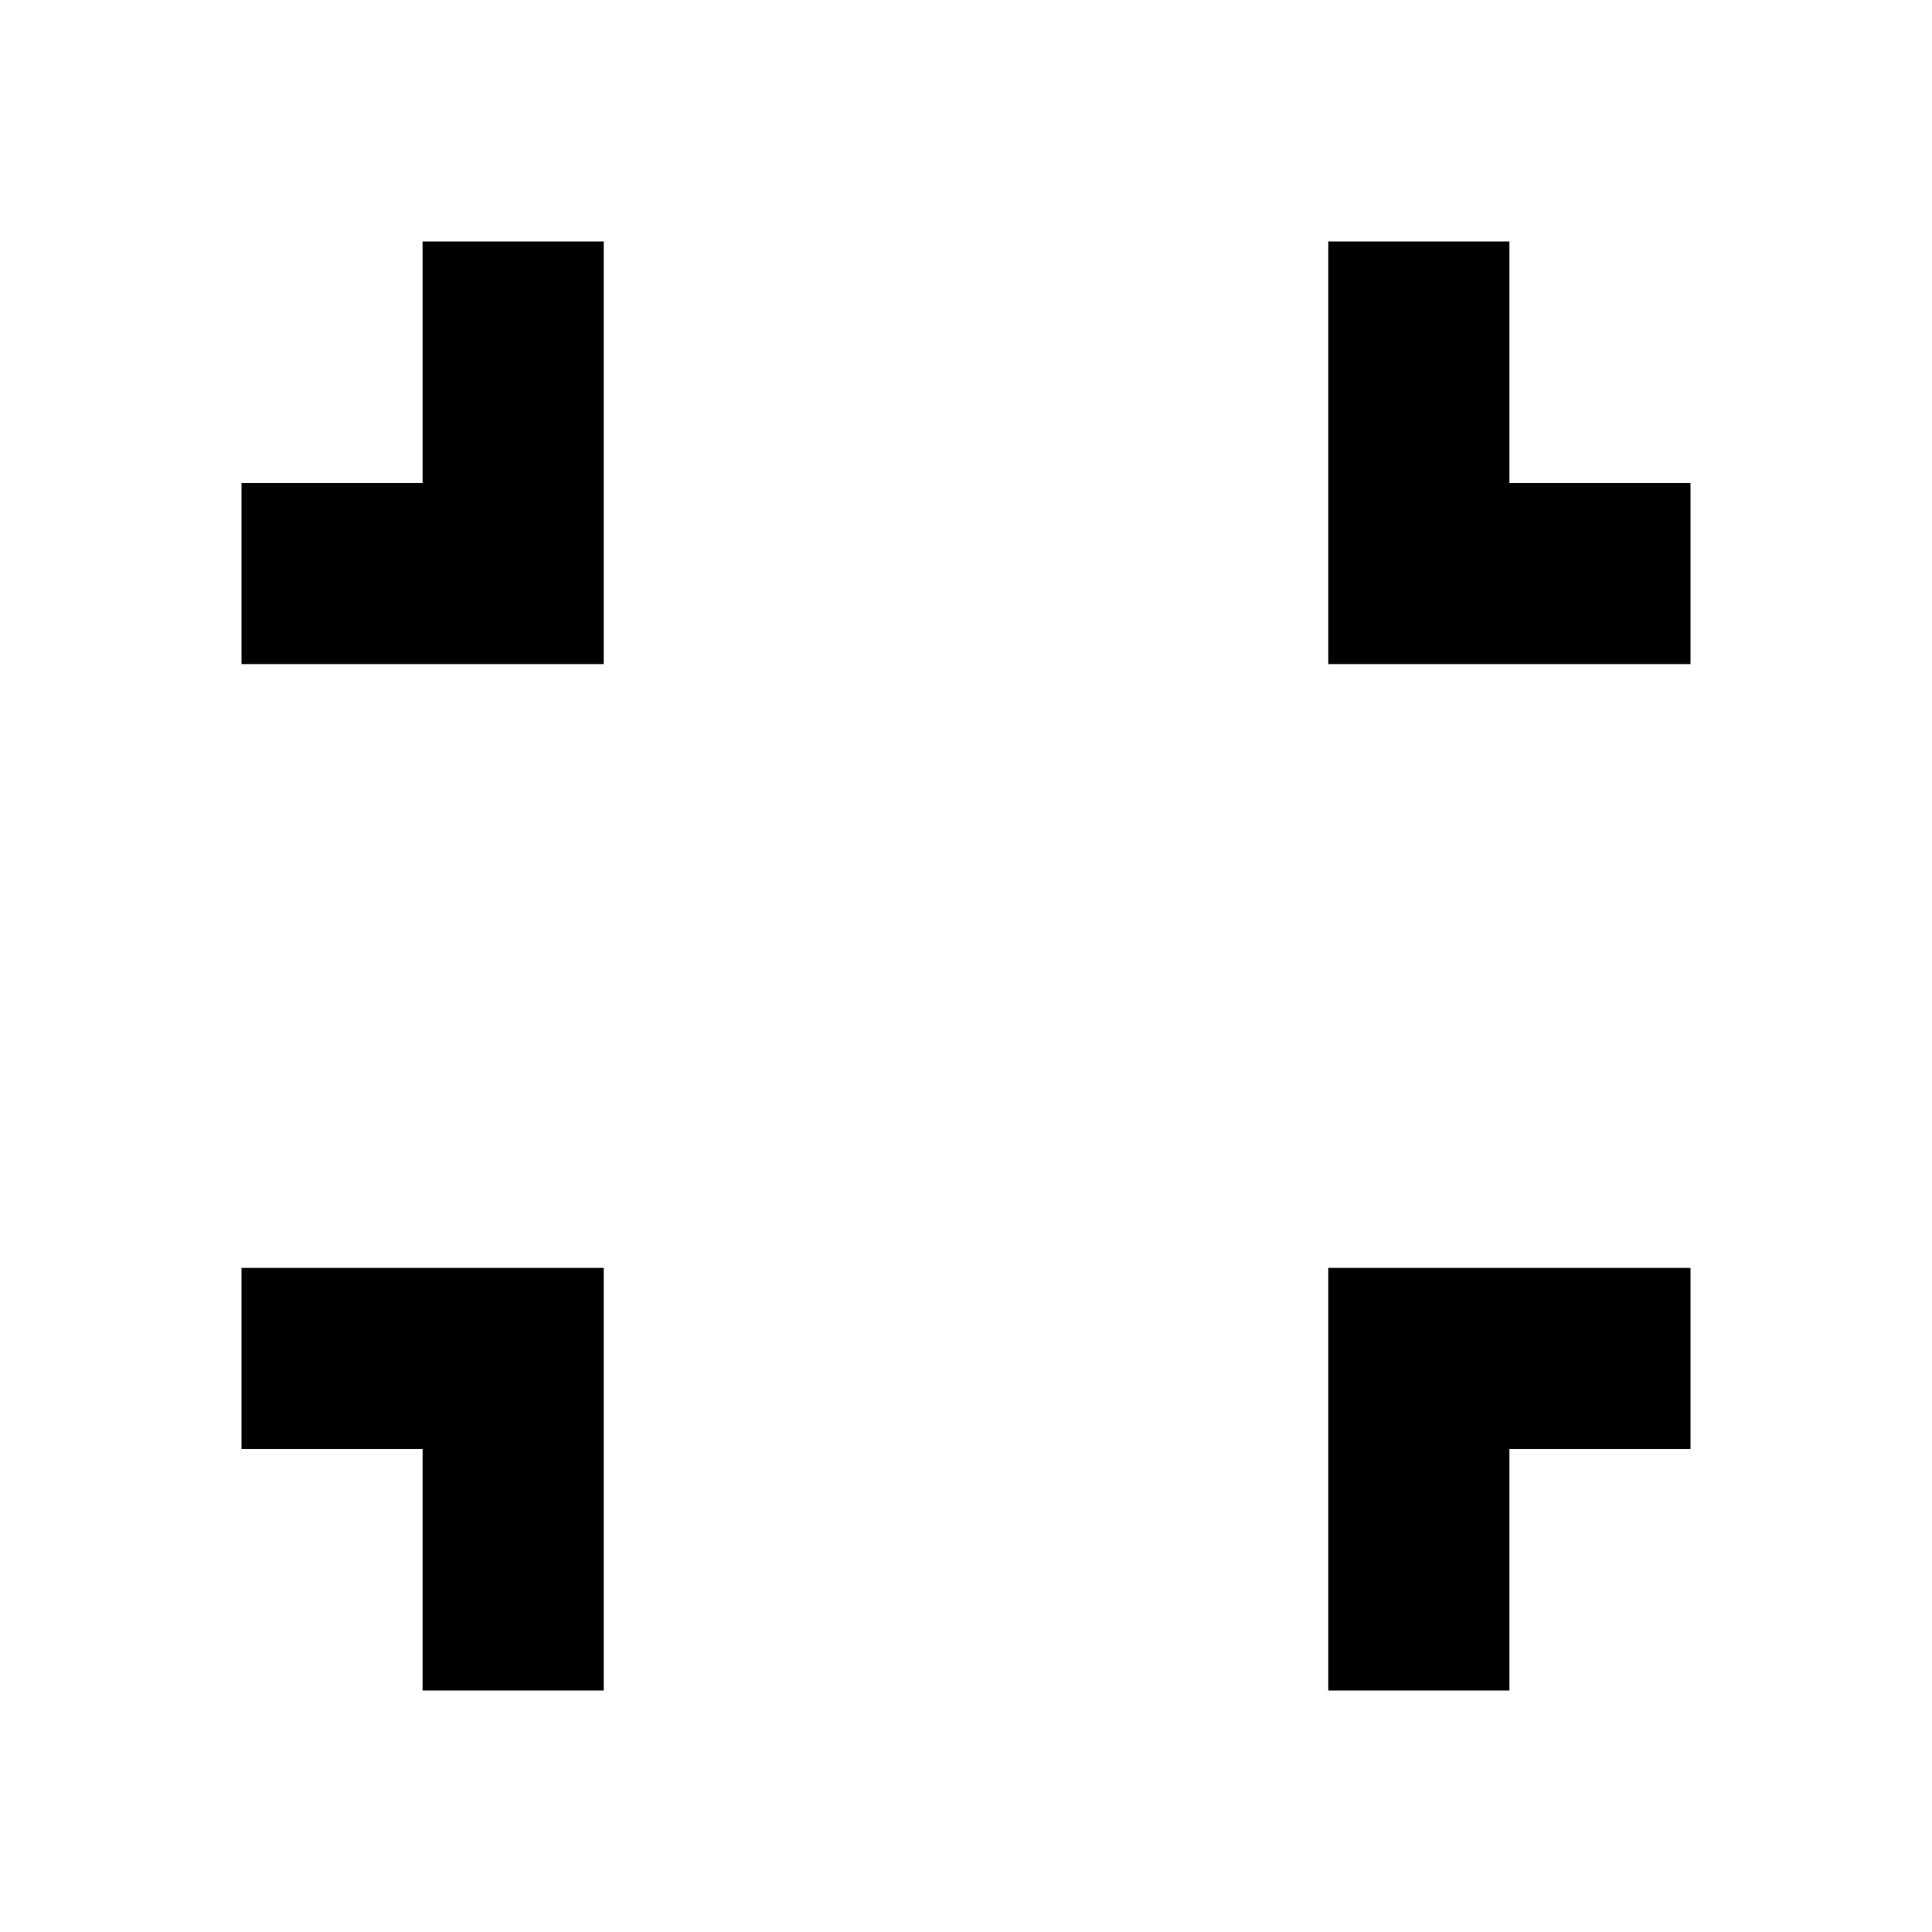
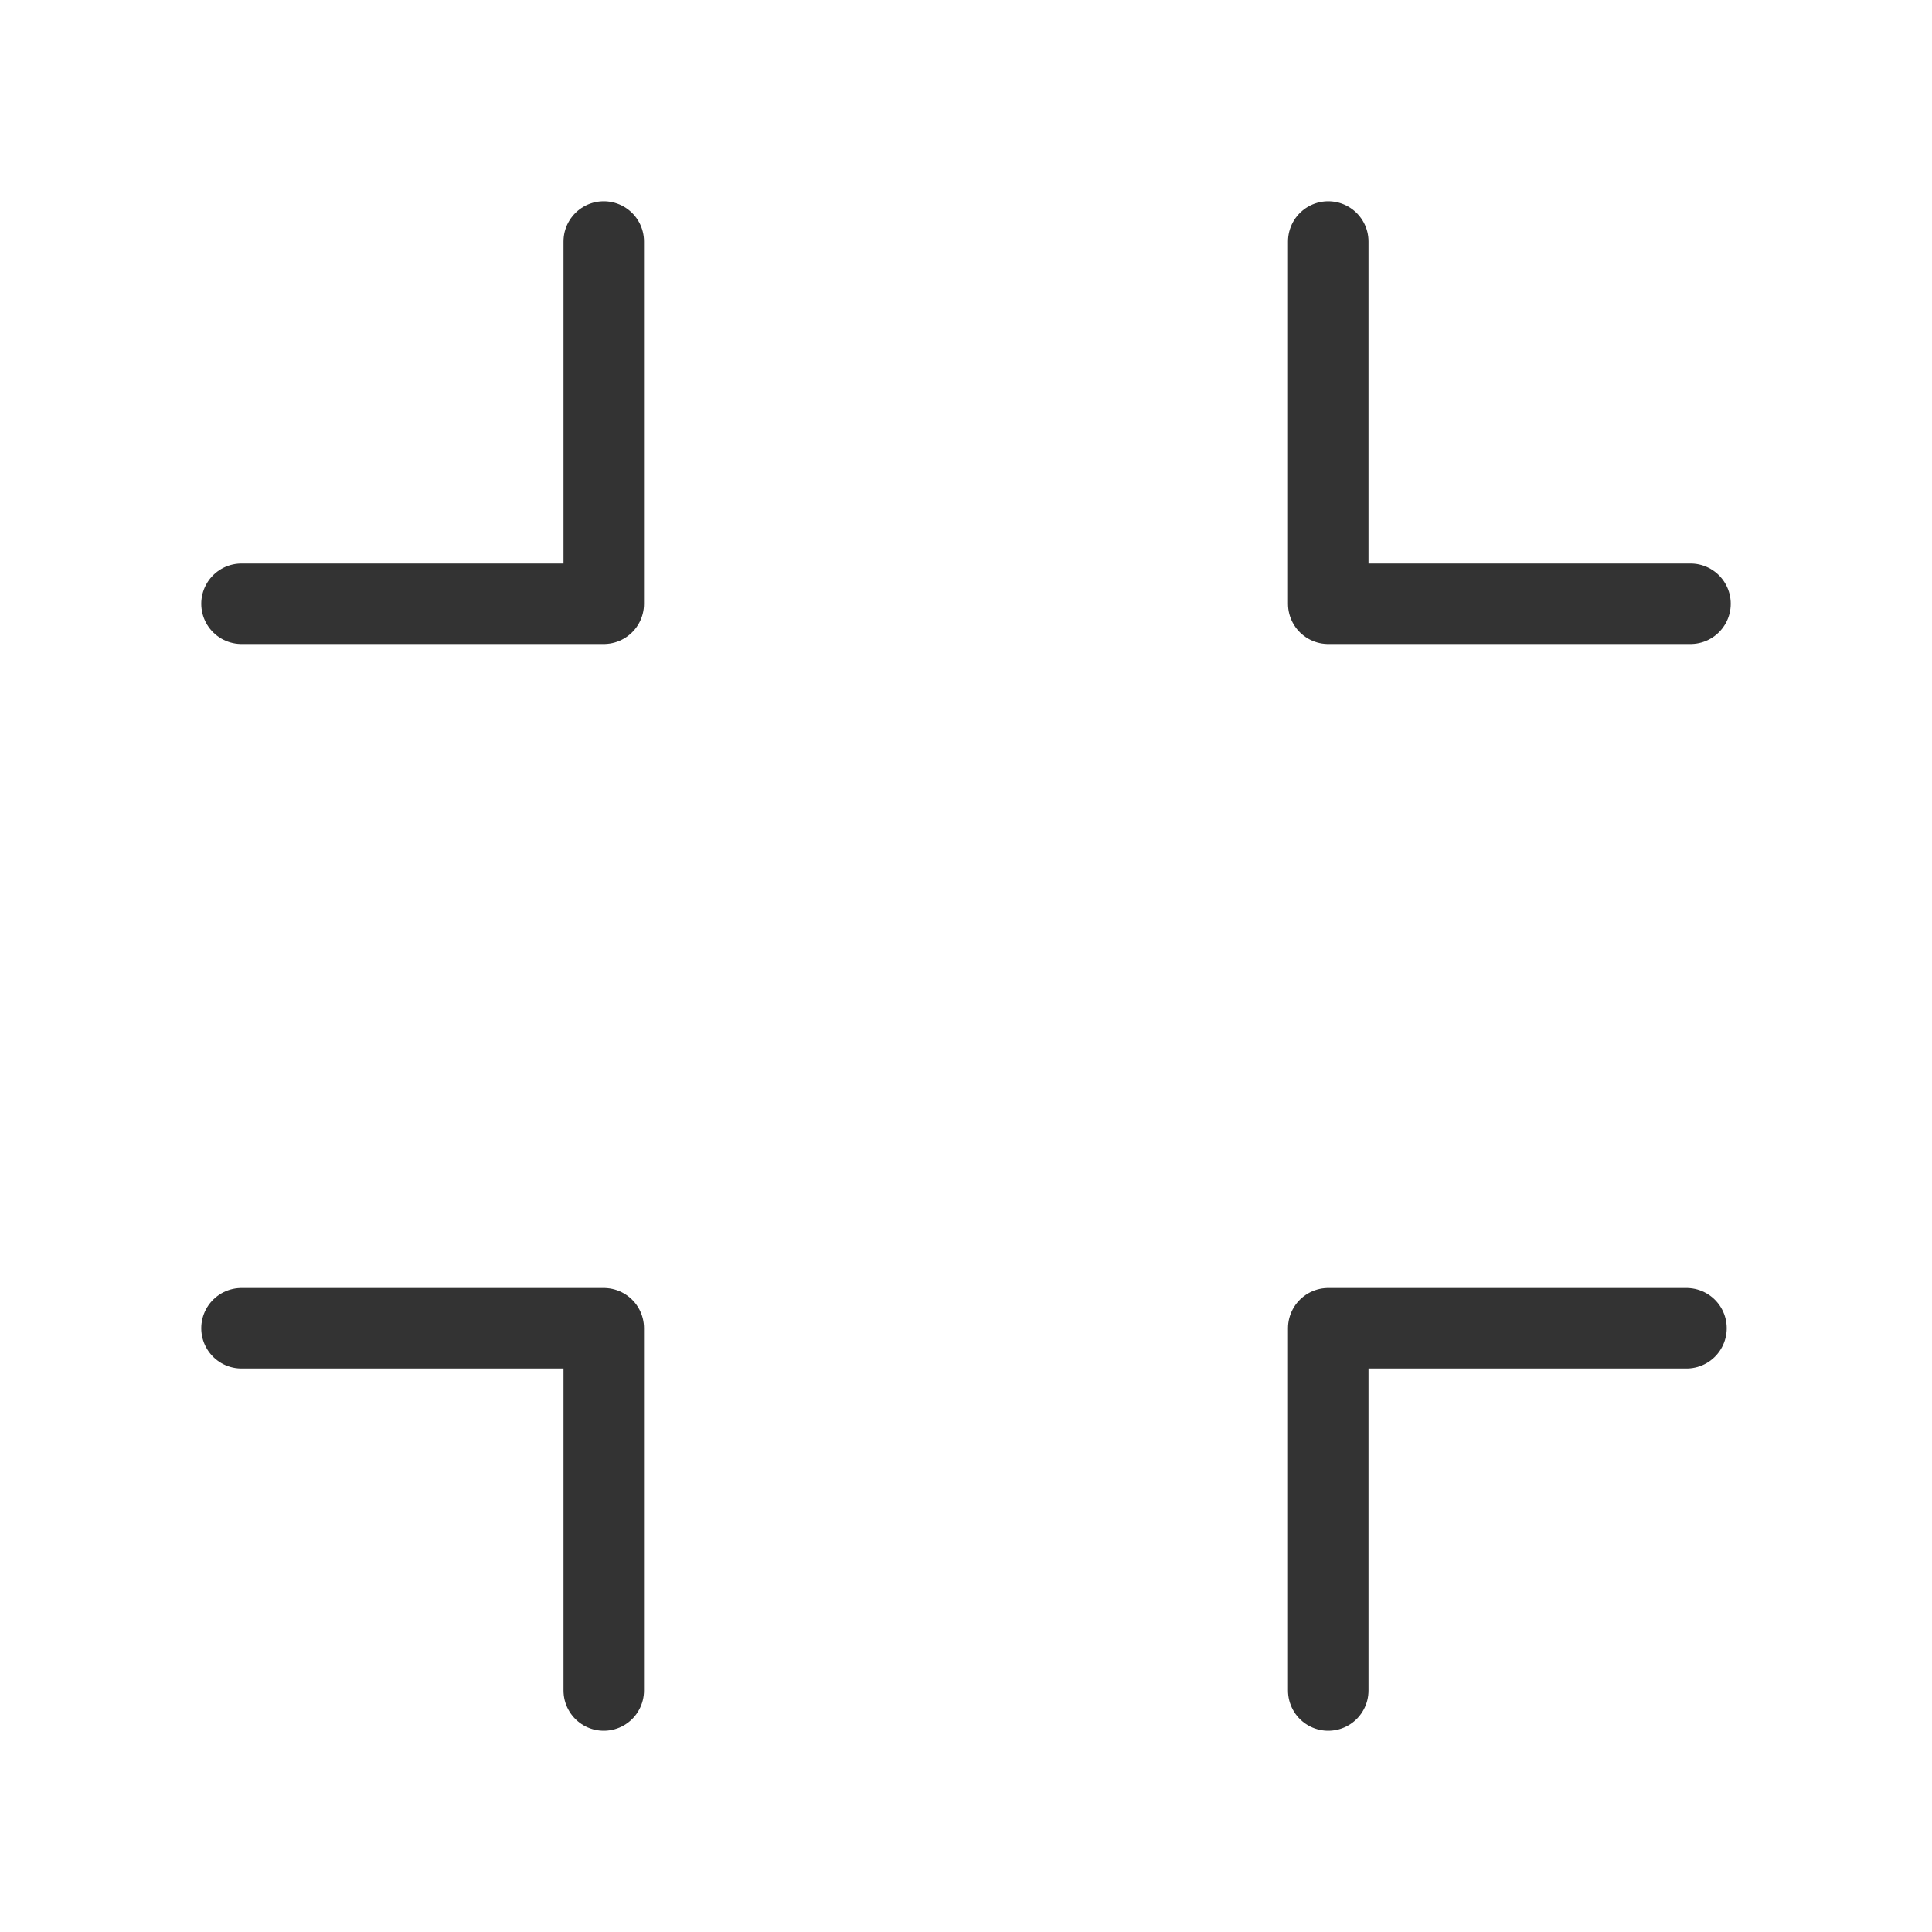
- <svg xmlns="http://www.w3.org/2000/svg" width="16" height="16" viewBox="0 0 16 16" fill="none">
-   <path fill="#000000" d="M3.5 2H5v3.5H2V4h1.5V2zM11 2h1.5v2H14v1.5h-3V2zM5 14H3.5v-2H2v-1.5h3V14zm6 0v-3.5h3V12h-1.5v2H11z" />
+ <svg xmlns="http://www.w3.org/2000/svg" width="16" height="16" viewBox="0 0 48 48" fill="none">
+   <path d="M33 6V15H42" stroke="#333" stroke-width="2" stroke-linecap="round" stroke-linejoin="round" />
+   <path d="M15 6V15H6" stroke="#333" stroke-width="2" stroke-linecap="round" stroke-linejoin="round" />
+   <path d="M15 42V33H6" stroke="#333" stroke-width="2" stroke-linecap="round" stroke-linejoin="round" />
+   <path d="M33 42V33H41.9" stroke="#333" stroke-width="2" stroke-linecap="round" stroke-linejoin="round" />
</svg>
